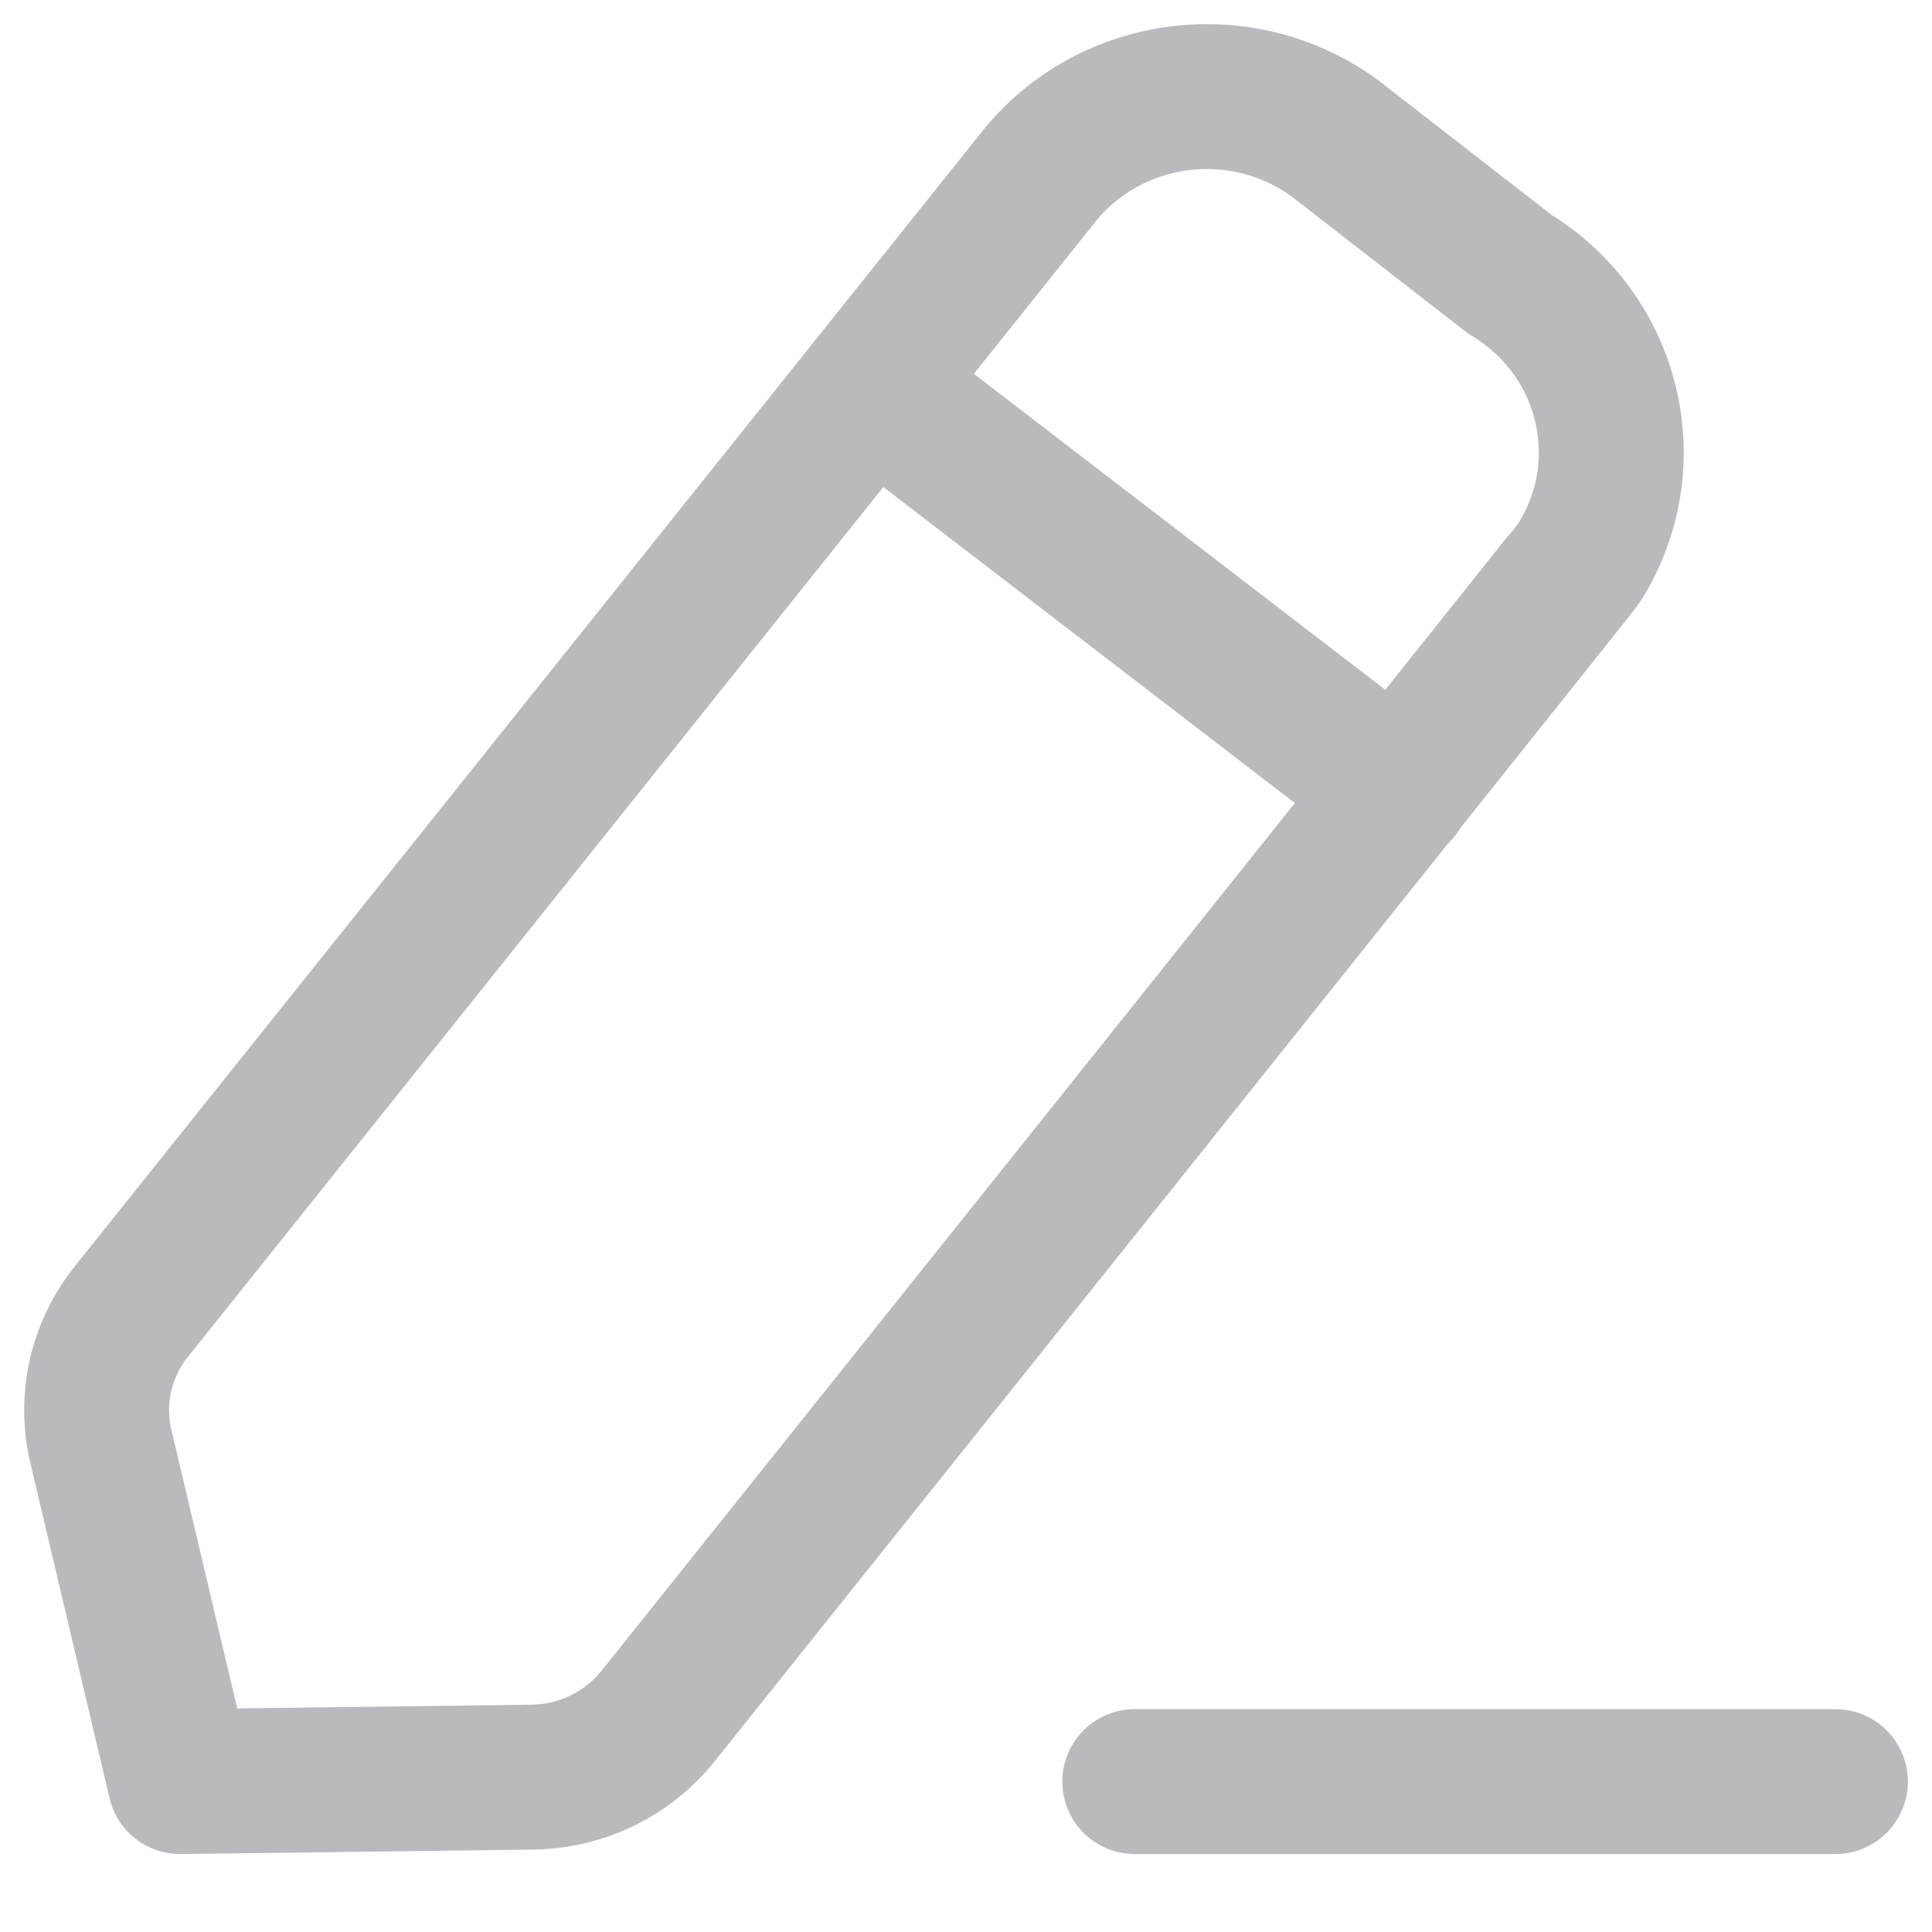
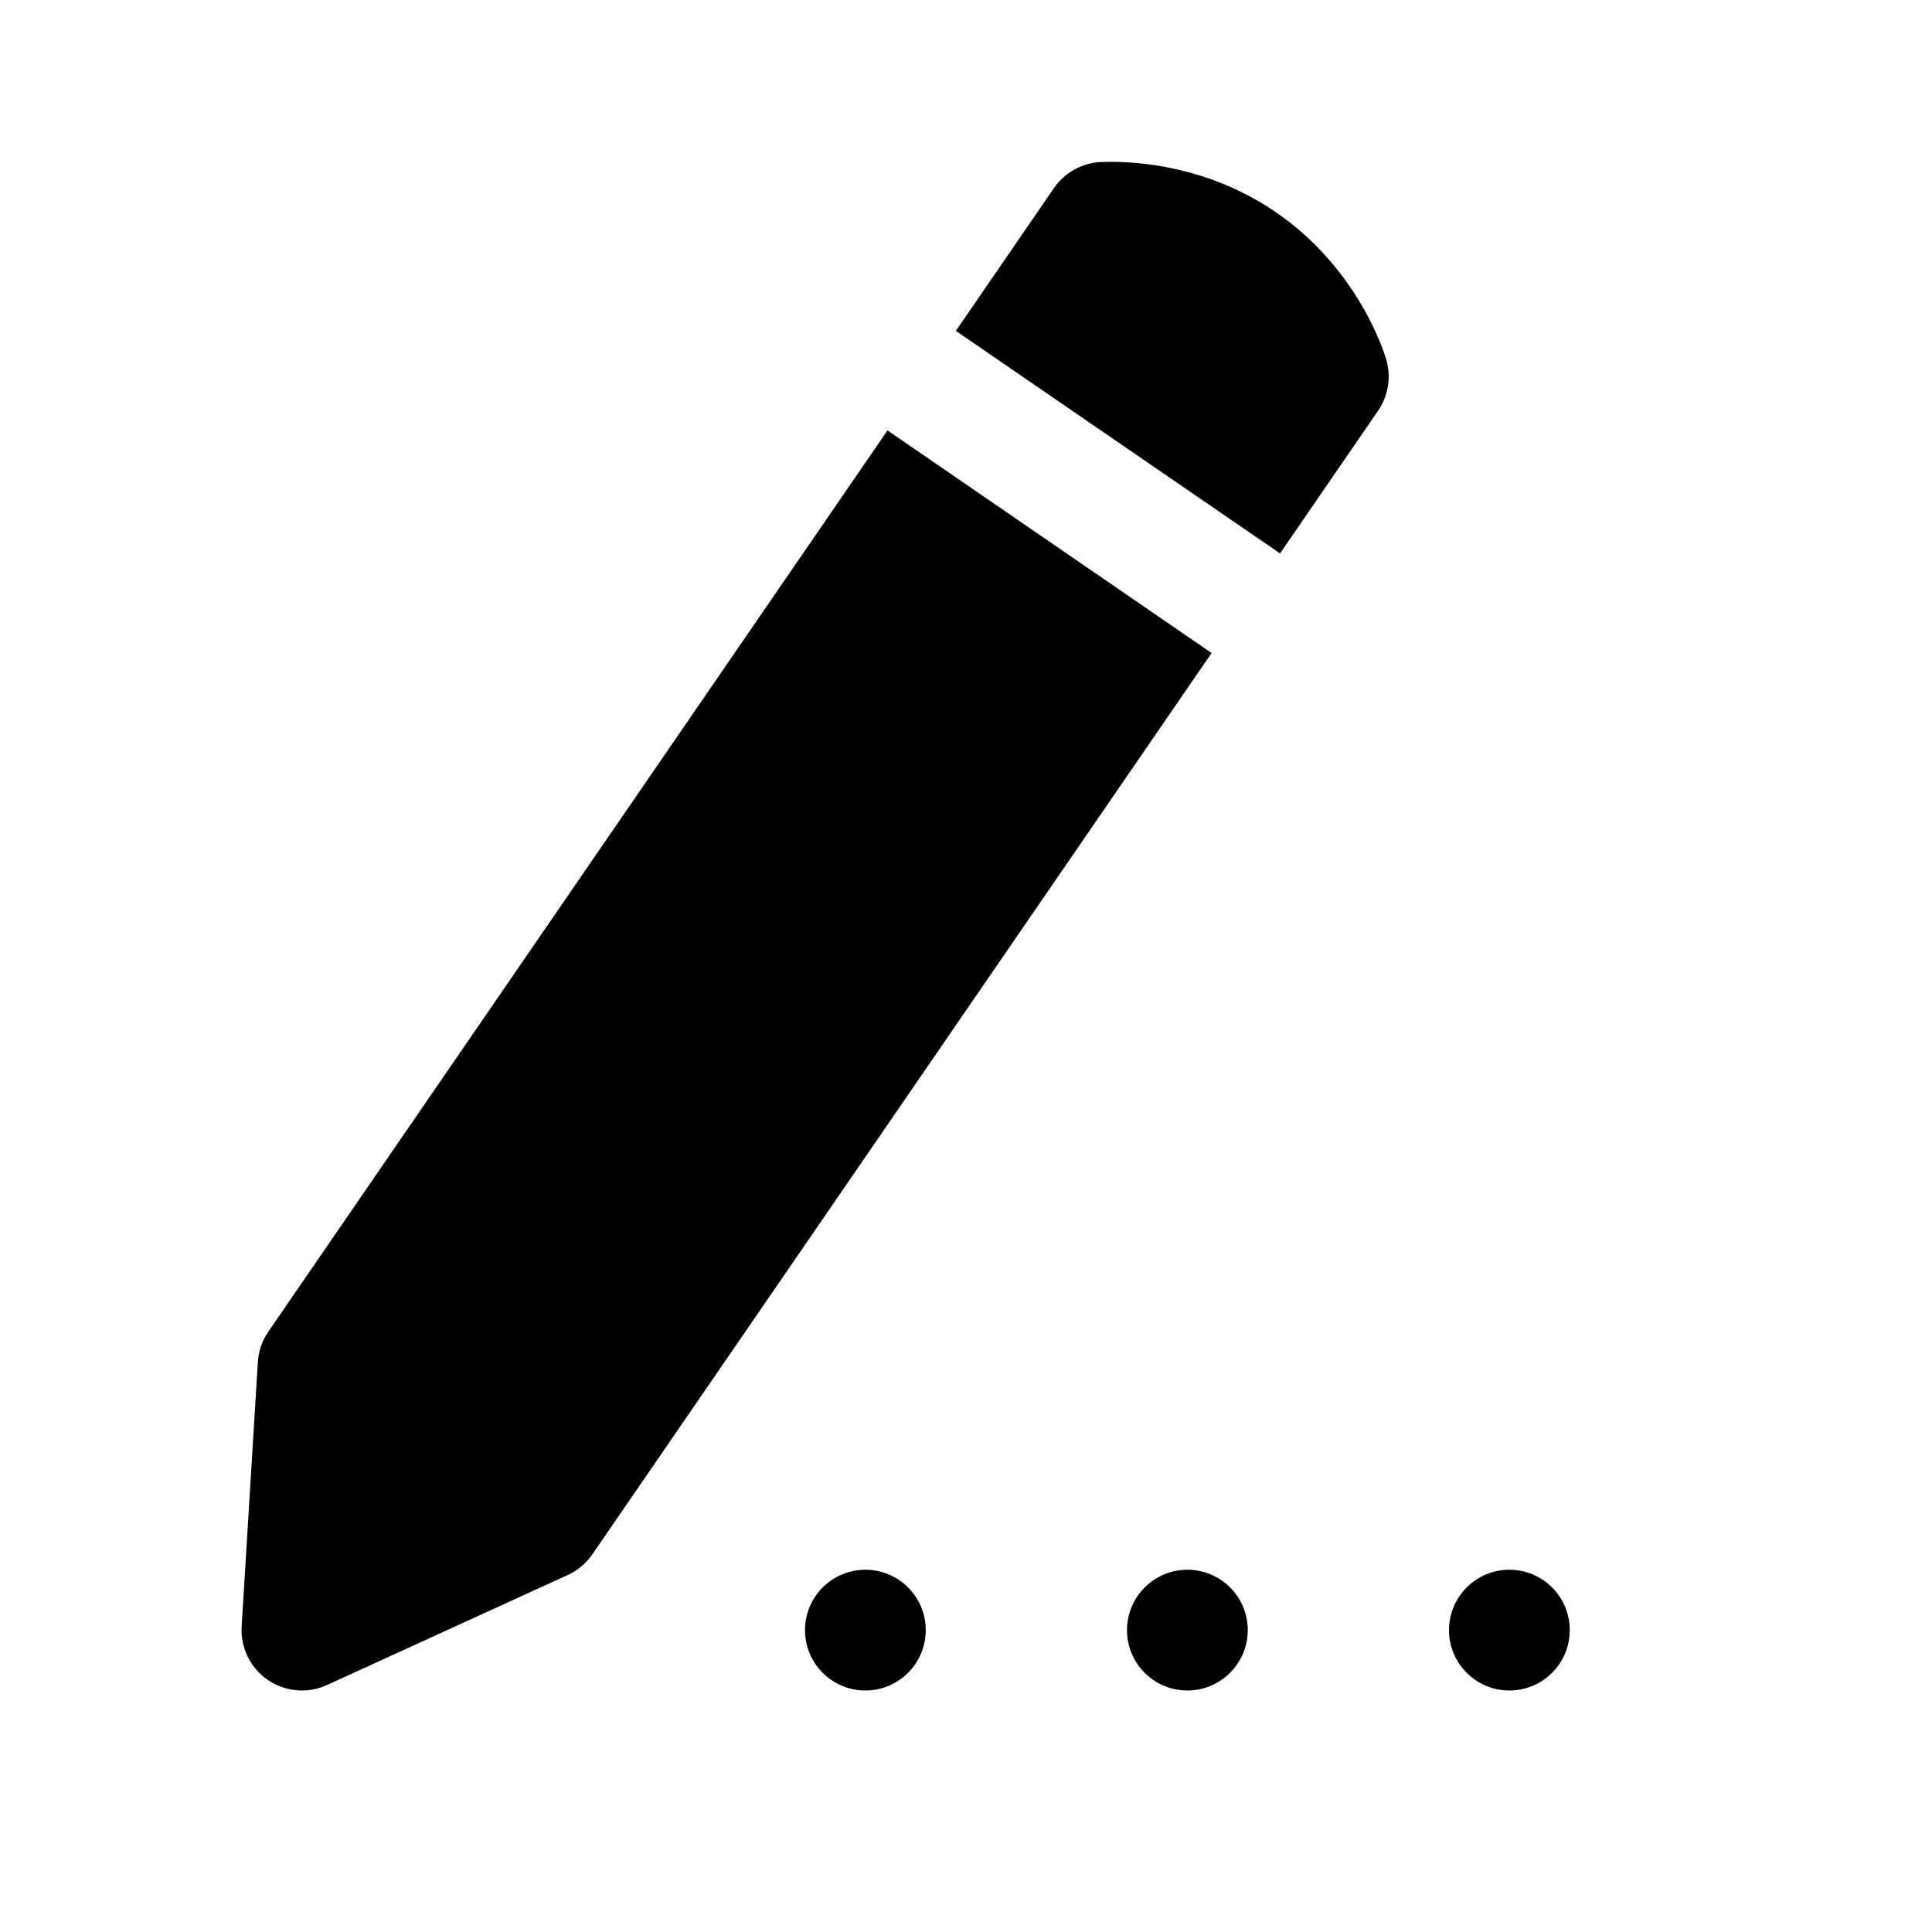
- <svg xmlns="http://www.w3.org/2000/svg" width="20" height="20" viewBox="0 0 20 20" fill="none">
-   <path d="M11.747 18.443H19" stroke="#B9BABE" stroke-width="1.5" stroke-linecap="round" stroke-linejoin="round" />
-   <path fill-rule="evenodd" clip-rule="evenodd" d="M10.78 1.795C11.556 0.868 12.95 0.732 13.896 1.492C13.948 1.533 15.63 2.839 15.63 2.839C16.669 3.467 16.992 4.803 16.349 5.823C16.315 5.877 6.812 17.765 6.812 17.765C6.496 18.159 6.016 18.392 5.503 18.397L1.864 18.443L1.044 14.972C0.929 14.484 1.044 13.972 1.36 13.577L10.78 1.795Z" stroke="#B9BABE" stroke-width="1.5" stroke-linecap="round" stroke-linejoin="round" />
-   <path d="M9.021 4.001L14.473 8.188" stroke="#B9BABE" stroke-width="1.5" stroke-linecap="round" stroke-linejoin="round" />
+ <svg xmlns="http://www.w3.org/2000/svg" viewBox="0 0 24 24" width="24px" height="24px">
+   <path d="M18.75 19.5A.75.75 0 1018.75 21 .75.75 0 1018.75 19.5zM14.75 19.5A.75.75 0 1014.75 21 .75.75 0 1014.75 19.5zM10.75 19.5A.75.75 0 1010.75 21 .75.75 0 1010.75 19.5zM15.901 6.875l1.218-1.773c.128-.187.165-.421.101-.638-.034-.114-.36-1.135-1.371-1.828-1.01-.693-2.078-.626-2.198-.622-.226.019-.431.137-.559.323l-1.218 1.773L15.901 6.875zM11.025 5.347L3.333 16.543c-.077.112-.122.243-.13.379l-.201 3.282c-.016.263.107.515.324.664C3.453 20.955 3.602 21 3.75 21c.106 0 .212-.022.312-.068l2.991-1.367c.124-.056.229-.145.306-.257l7.692-11.196L11.025 5.347z" />
</svg>
